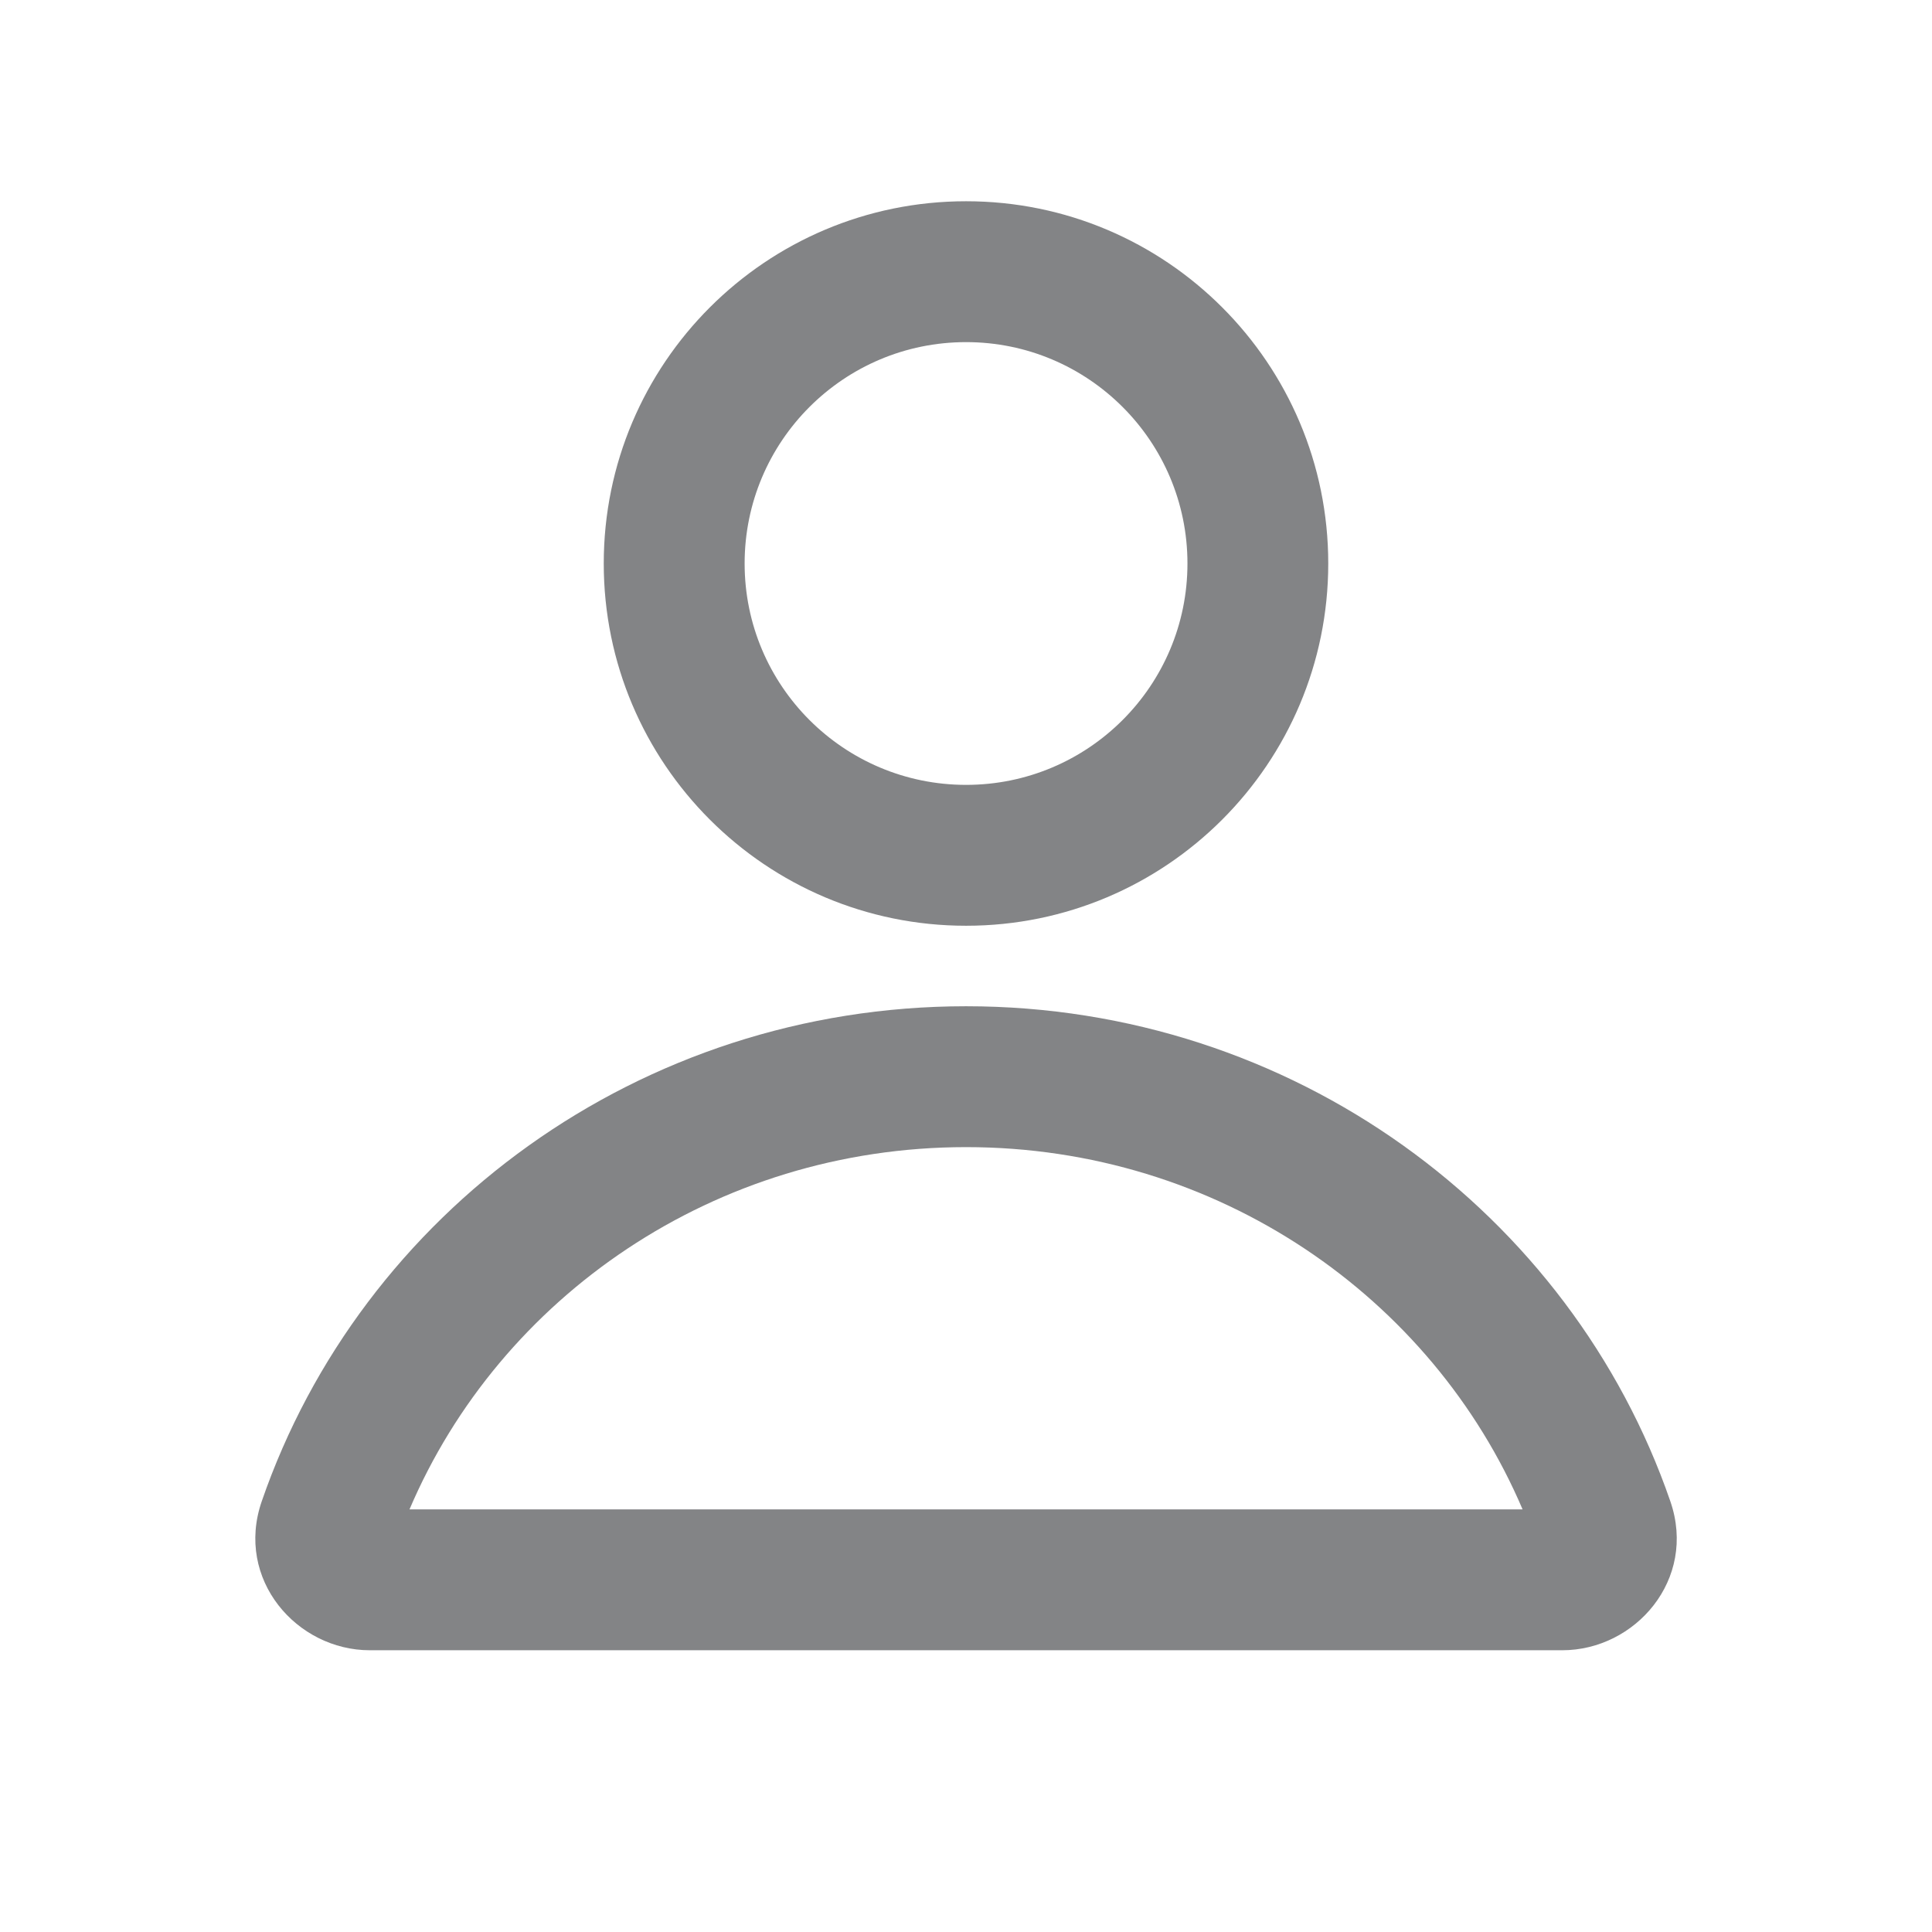
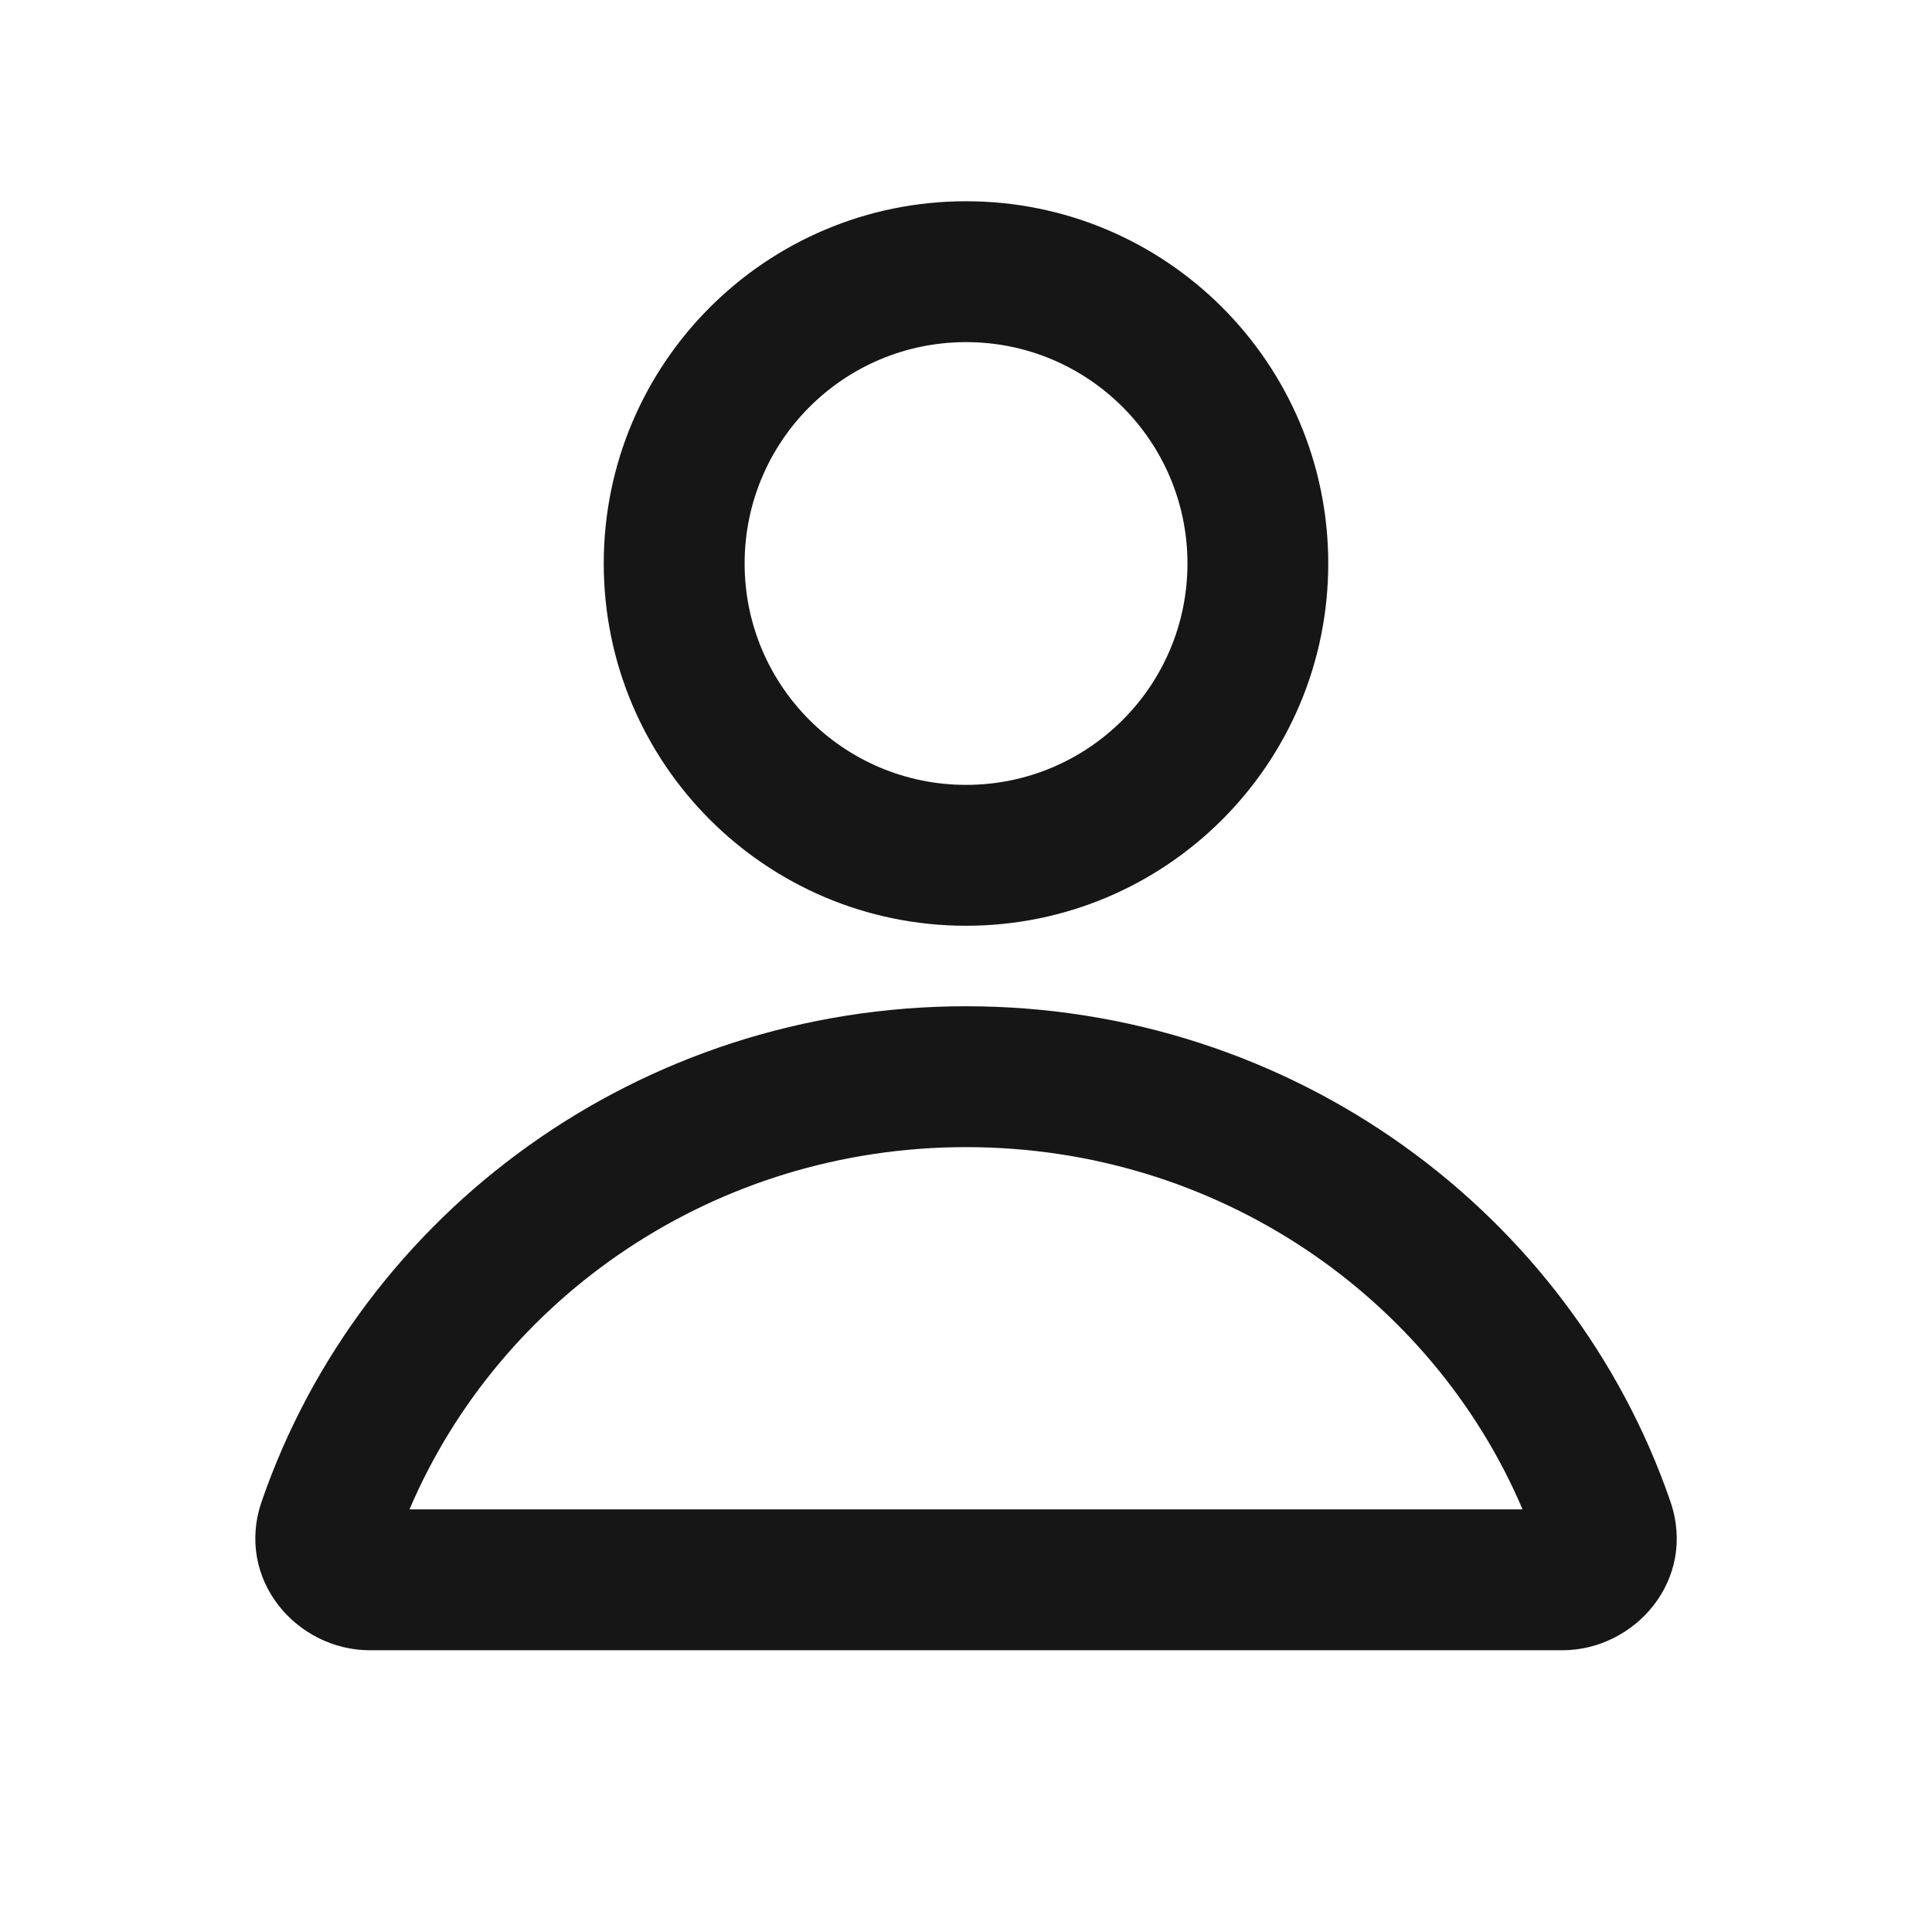
<svg xmlns="http://www.w3.org/2000/svg" preserveAspectRatio="none" overflow="visible" style="display: block;" width="24" height="24" viewBox="0 0 24 24" fill="none">
  <g id="person">
    <g id="background">
</g>
    <g id="foreground">
-       <path fill-rule="evenodd" clip-rule="evenodd" d="M12.001 2.5C9.515 2.5 7.5 4.515 7.5 7C7.5 9.485 9.515 11.5 12.001 11.5C14.486 11.5 16.5 9.485 16.5 7C16.5 4.515 14.486 2.5 12.001 2.5ZM9.25 7C9.25 5.481 10.482 4.25 12.001 4.25C13.519 4.25 14.751 5.481 14.751 7C14.751 8.519 13.519 9.75 12.001 9.75C10.482 9.75 9.25 8.519 9.25 7Z" fill="#838486" />
-       <path fill-rule="evenodd" clip-rule="evenodd" d="M12.001 12.5C7.944 12.5 4.487 15.066 3.251 18.651C2.917 19.621 3.688 20.5 4.594 20.5H19.407C20.313 20.5 21.084 19.621 20.75 18.651C19.514 15.066 16.057 12.5 12.001 12.5ZM12.001 14.25C15.125 14.25 17.791 16.115 18.914 18.75H5.087C6.21 16.115 8.876 14.25 12.001 14.25Z" fill="#838486" />
+       <path fill-rule="evenodd" clip-rule="evenodd" d="M12.001 2.5C9.515 2.5 7.5 4.515 7.5 7C7.5 9.485 9.515 11.5 12.001 11.5C14.486 11.5 16.5 9.485 16.5 7C16.5 4.515 14.486 2.5 12.001 2.5ZM9.25 7C9.25 5.481 10.482 4.25 12.001 4.25C13.519 4.25 14.751 5.481 14.751 7C14.751 8.519 13.519 9.75 12.001 9.75C10.482 9.75 9.25 8.519 9.25 7Z" fill="#161617" />
+       <path fill-rule="evenodd" clip-rule="evenodd" d="M12.001 12.5C7.944 12.5 4.487 15.066 3.251 18.651C2.917 19.621 3.688 20.5 4.594 20.5H19.407C20.313 20.5 21.084 19.621 20.75 18.651C19.514 15.066 16.057 12.5 12.001 12.5ZM12.001 14.25C15.125 14.25 17.791 16.115 18.914 18.75H5.087C6.21 16.115 8.876 14.25 12.001 14.25Z" fill="#161617" />
    </g>
  </g>
</svg>
